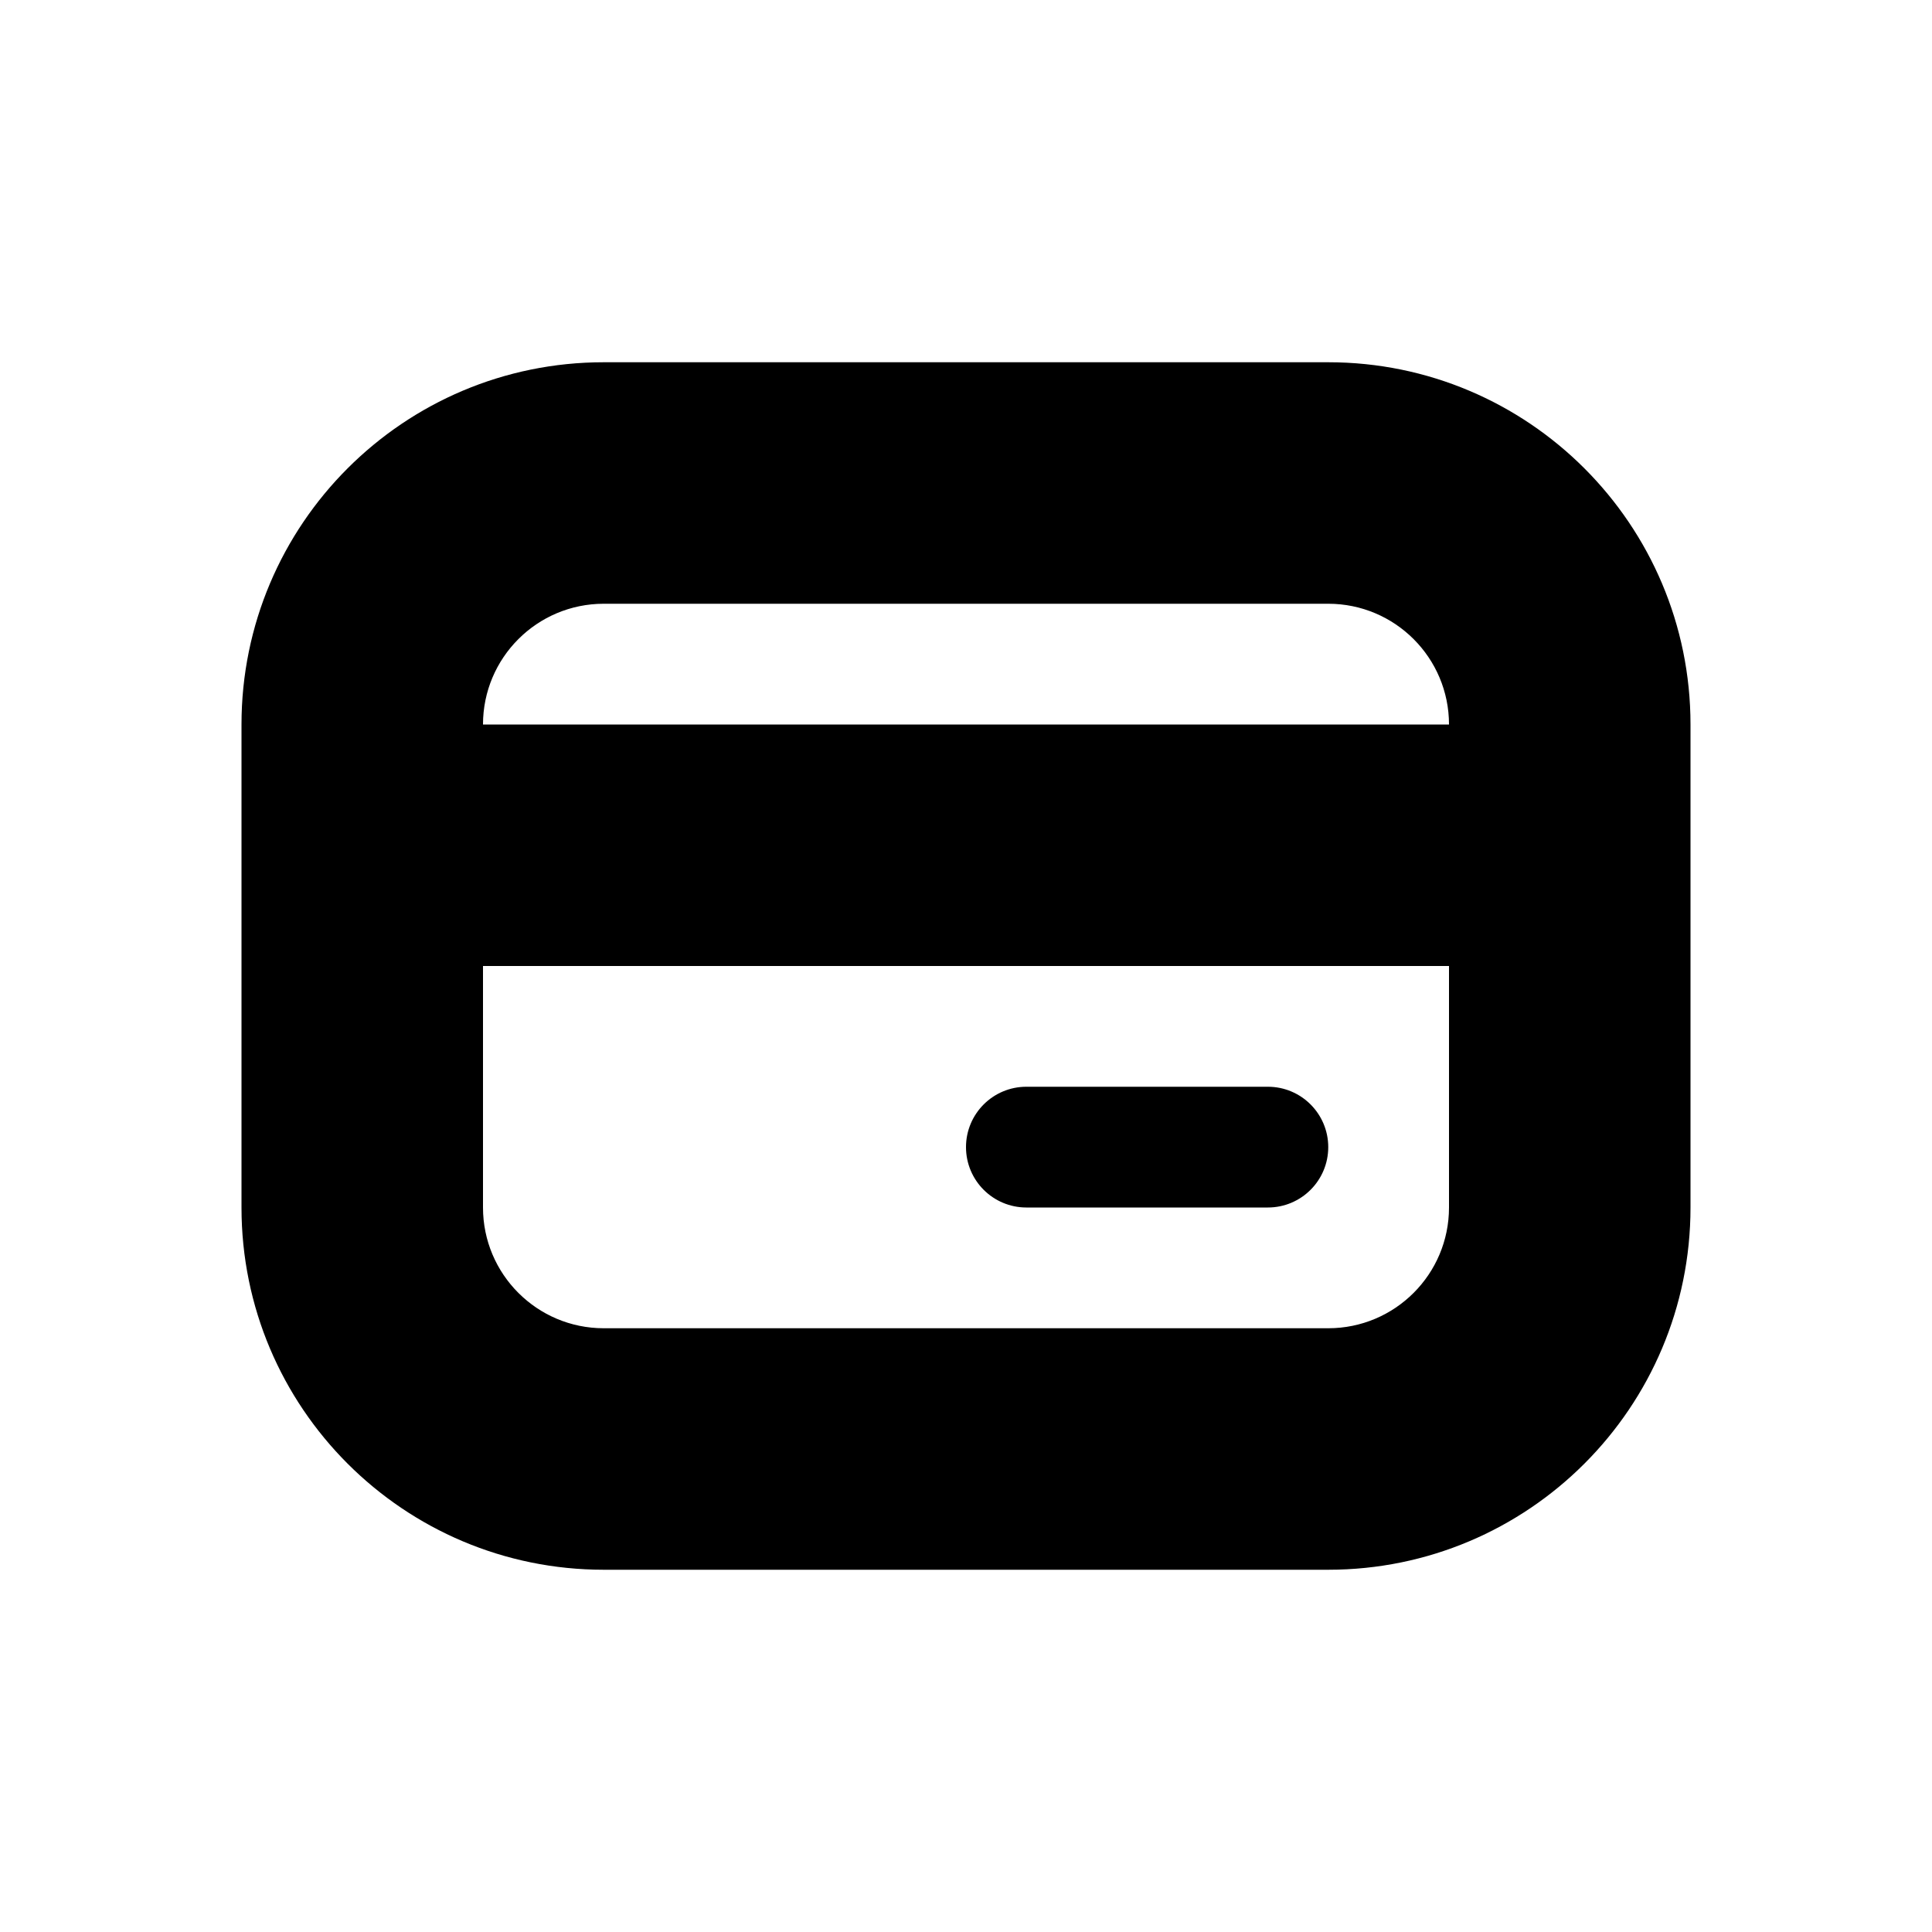
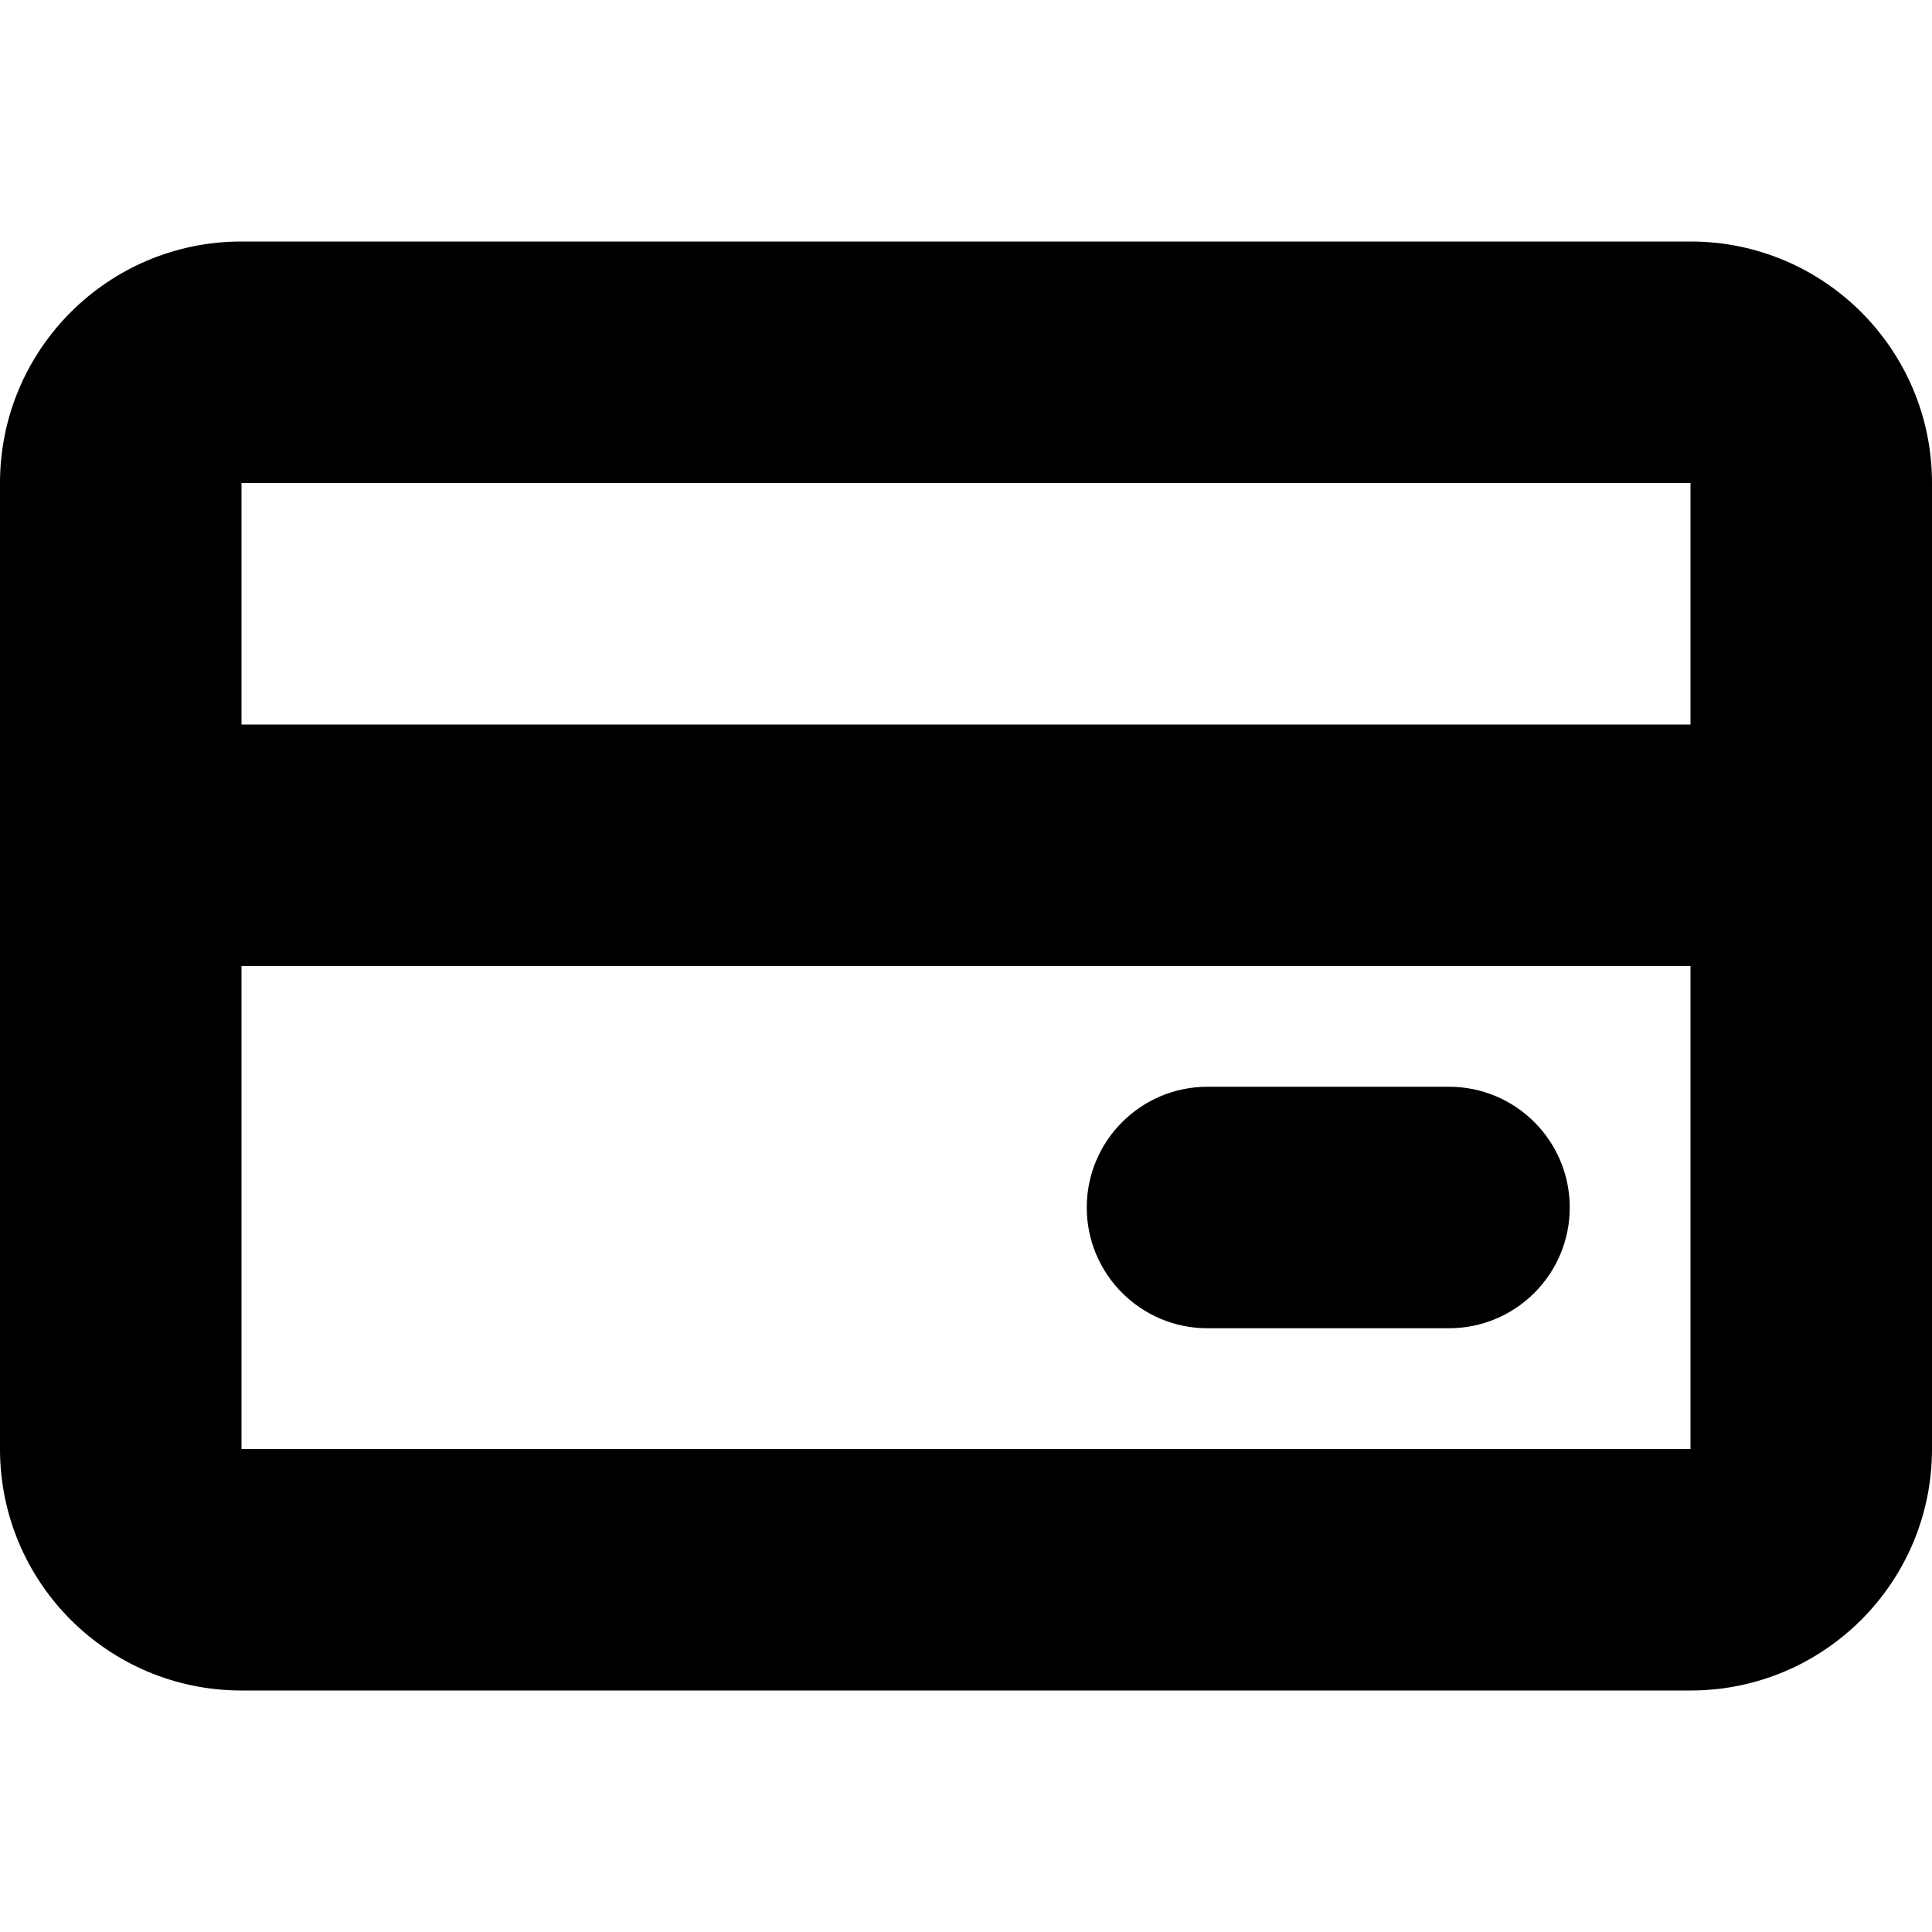
<svg xmlns="http://www.w3.org/2000/svg" width="16" height="16" viewBox="0 0 16 16">
-   <path d="M5 3h6a3 3 0 0 1 3 3v4a3 3 0 0 1-3 3H5a3 3 0 0 1-3-3V6a3 3 0 0 1 3-3zm0 2a1 1 0 0 0-1 1v4a1 1 0 0 0 1 1h6a1 1 0 0 0 1-1V6a1 1 0 0 0-1-1H5zm3.5 4h2a.5.5 0 1 1 0 1h-2a.5.5 0 0 1 0-1zM4 6h8v2H4V6z" id="a" />
+   <path fill="#000000" d="M14,2 C15.105,2 16,2.895 16,4 L16,12 C16,13.105 15.105,14 14,14 L2,14 C0.895,14 0,13.105 0,12 L0,4 C0,2.895 0.895,2 2,2 L14,2 Z M14,8 L2,8 L2,12 L14,12 L14,8 Z M12,9 C12.552,9 13,9.448 13,10 C13,10.552 12.552,11 12,11 L10,11 C9.448,11 9,10.552 9,10 C9,9.448 9.448,9 10,9 L12,9 Z M14,4 L2,4 L2,6 L14,6 L14,4 Z" />
</svg>
